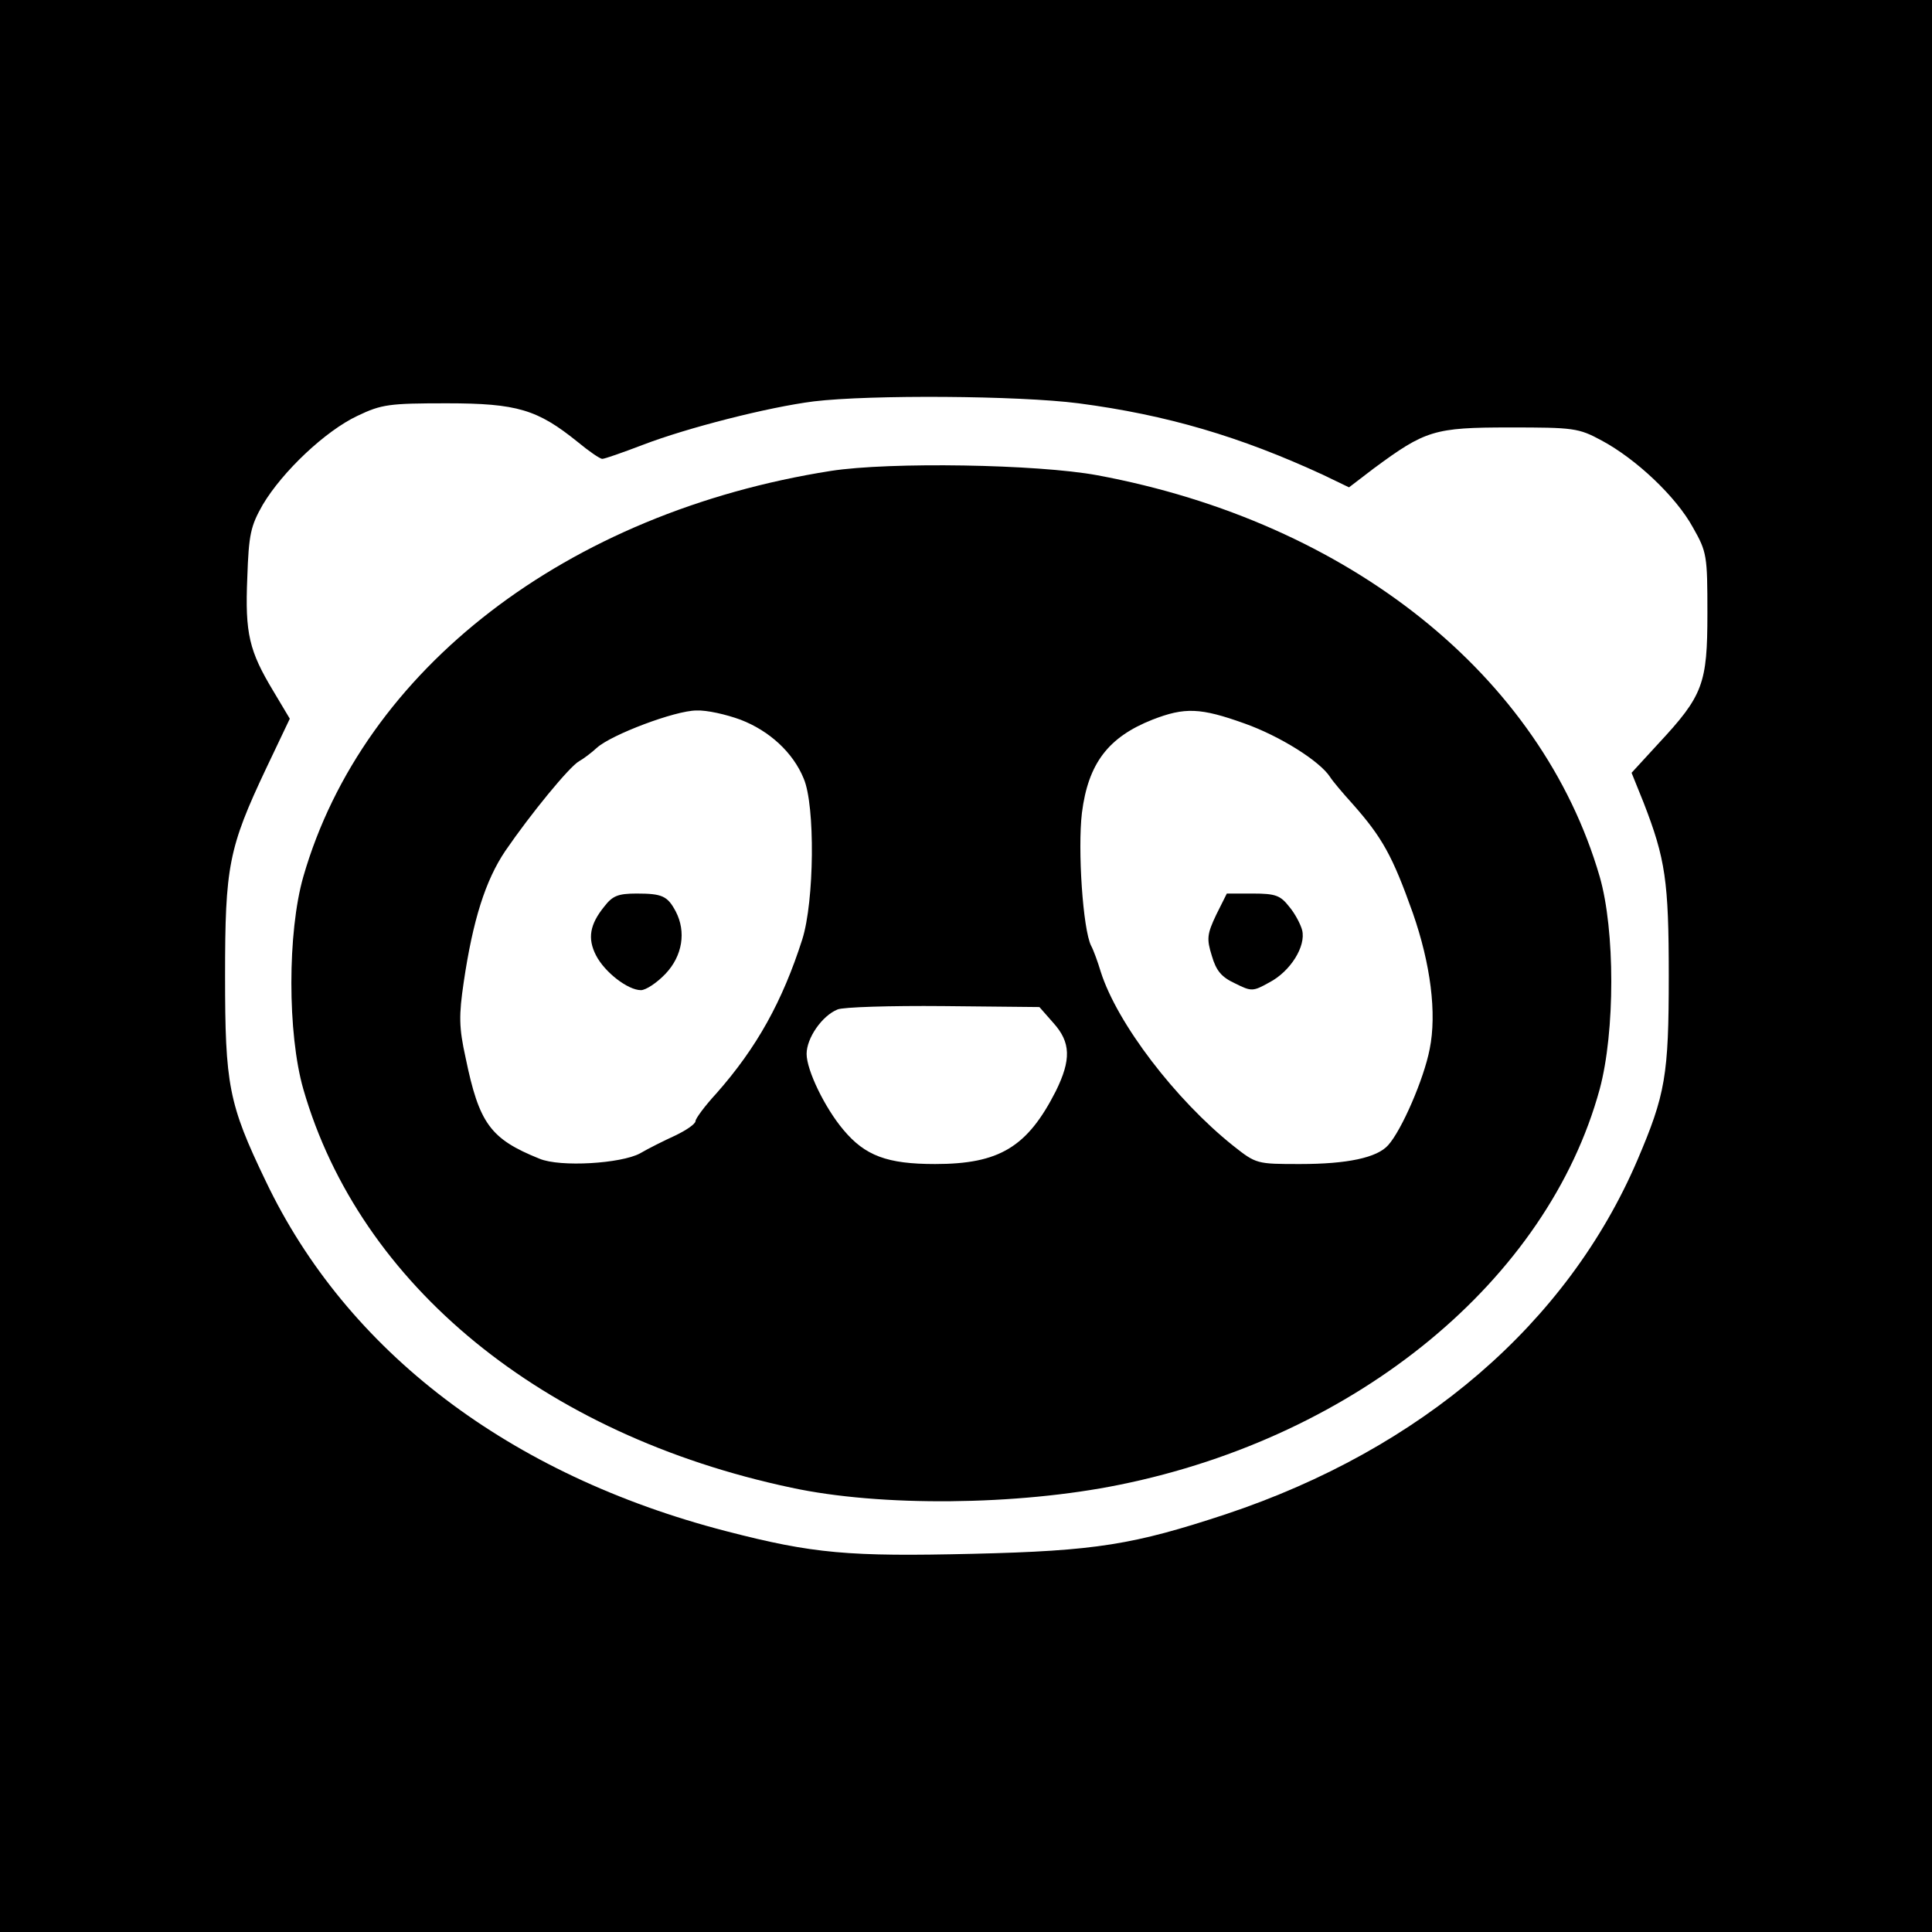
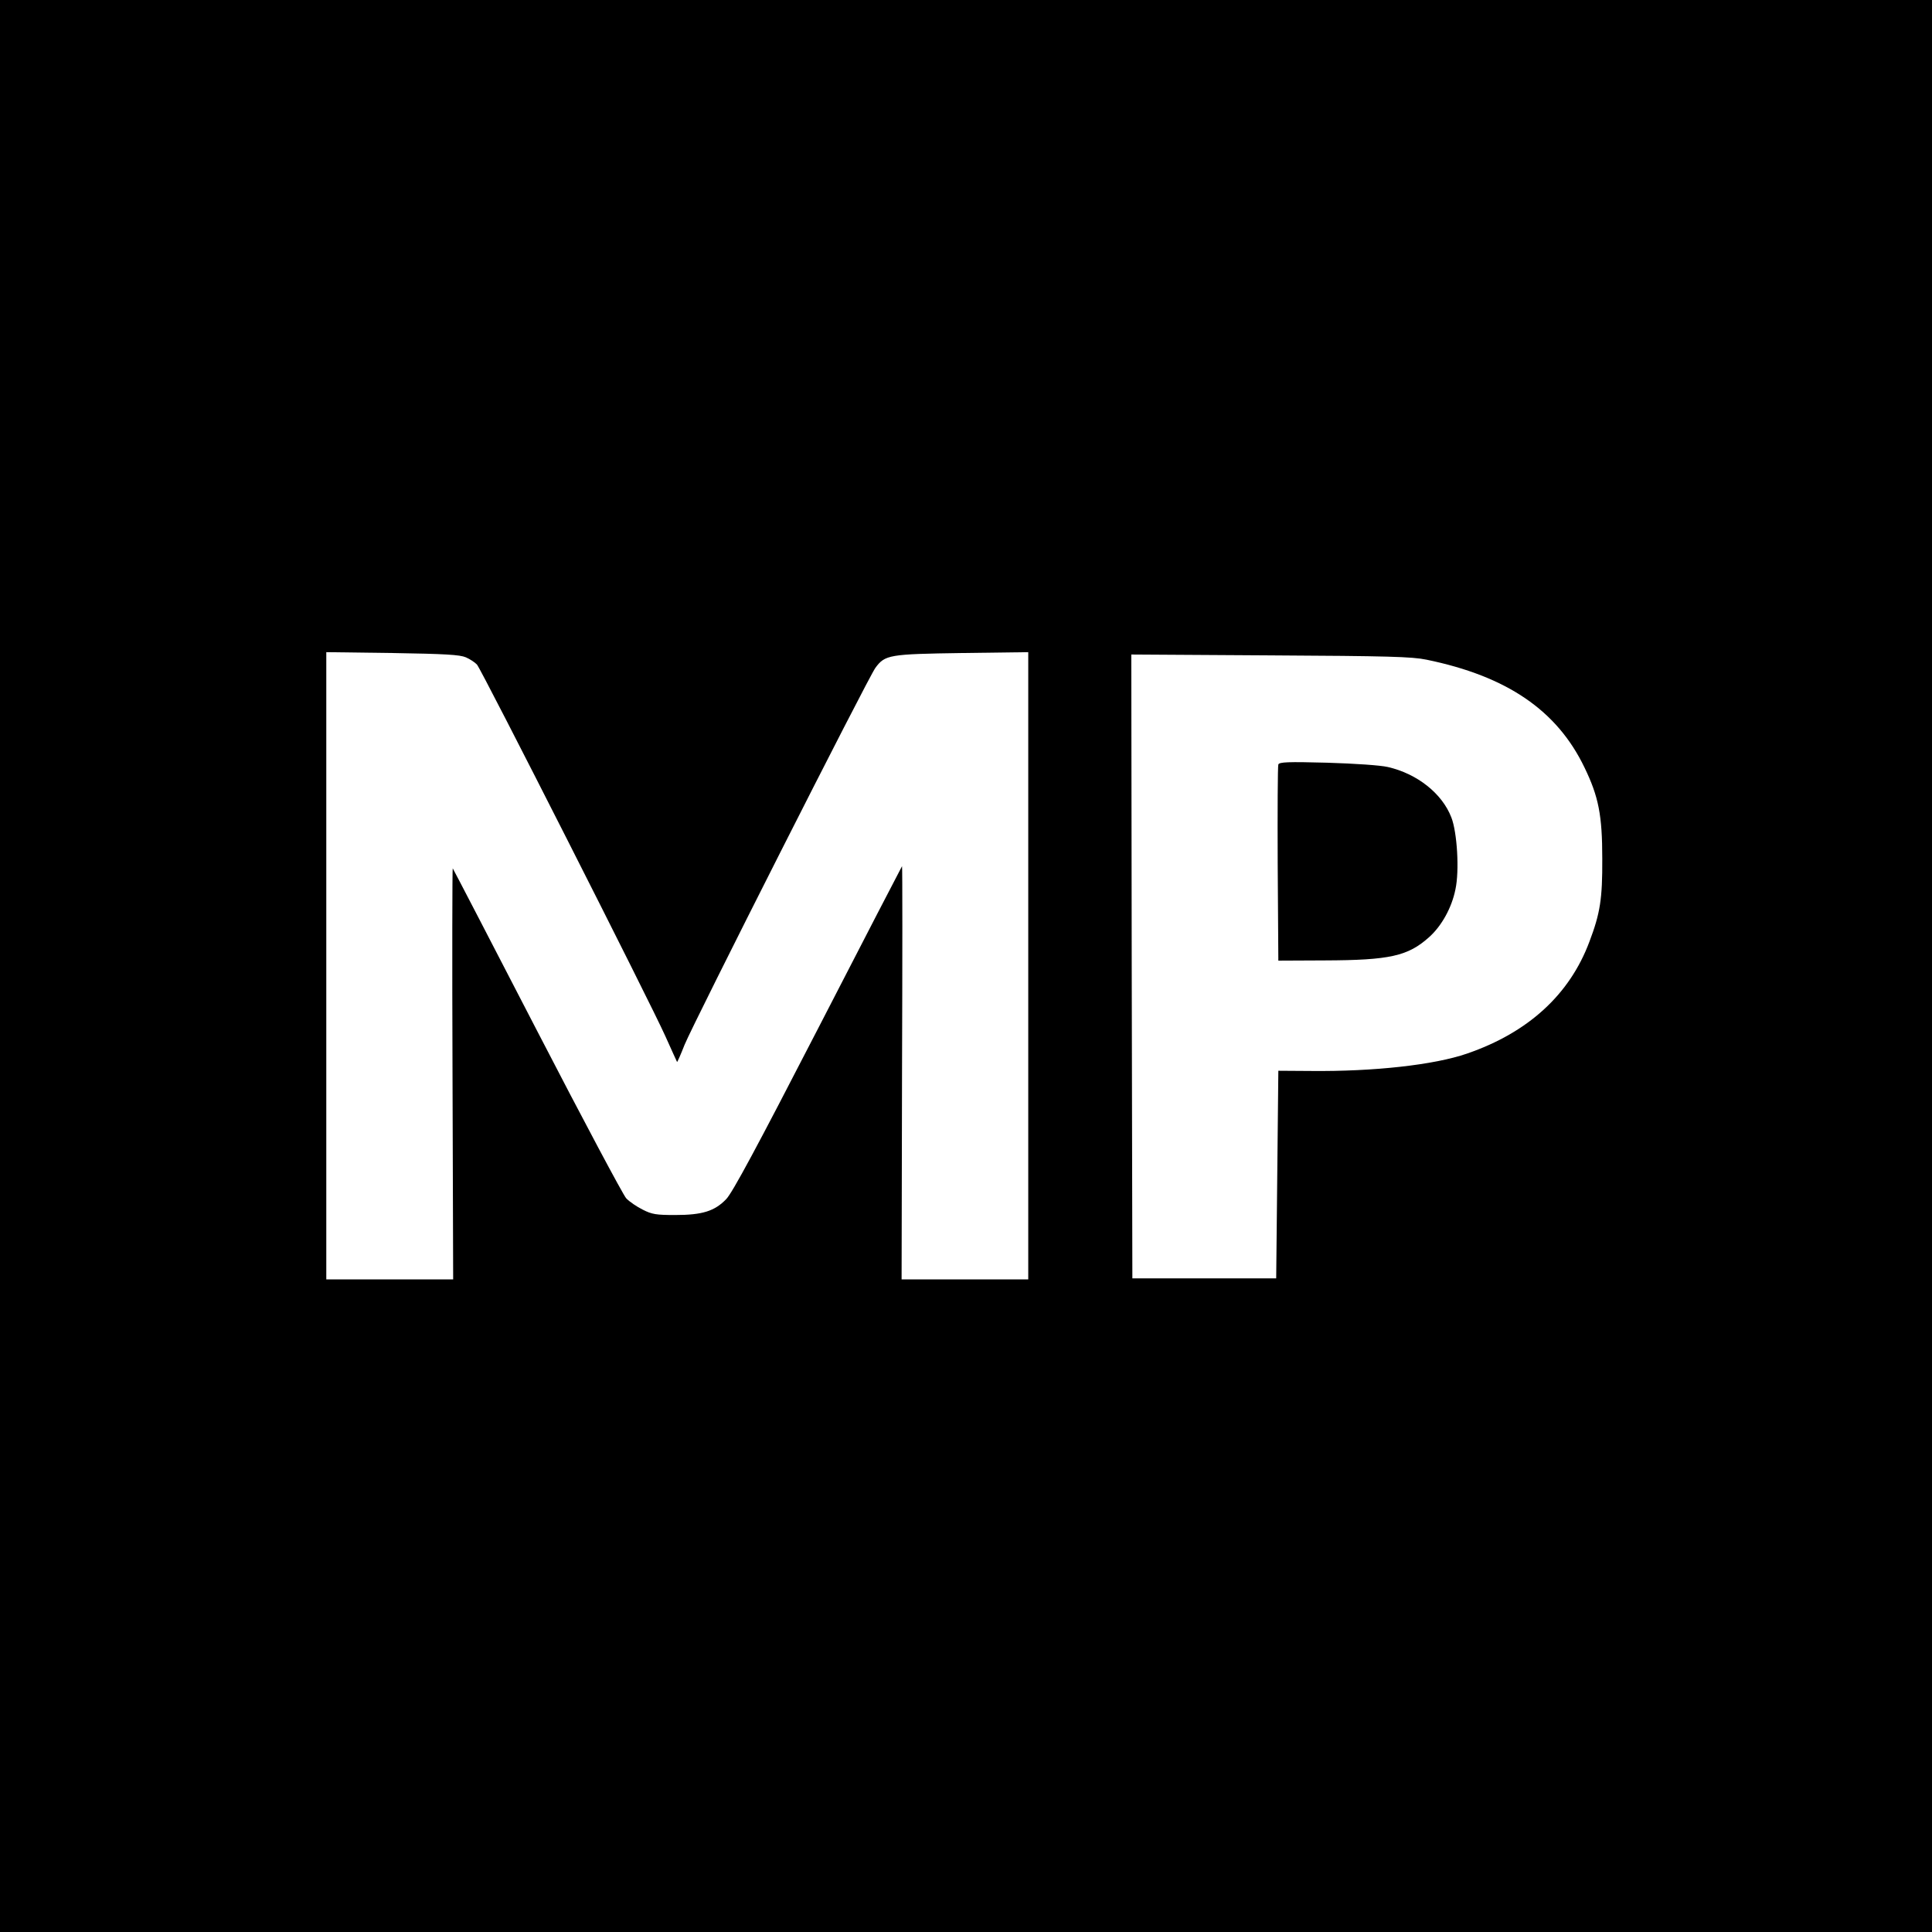
- <svg xmlns="http://www.w3.org/2000/svg" version="1" width="533.333" height="533.333" viewBox="0 0 400 400">
-   <path d="M0 200v200h400V0H0v200zM223.3 83.5c18.3 2.4 33.5 6.9 50.6 14.8l5.4 2.6 5.1-3.9c10.7-7.9 12.5-8.5 28.1-8.5 13.3 0 14.3.1 19.1 2.7 7.1 3.8 15.4 11.6 18.9 18 2.9 5.1 3 5.8 3 17.8 0 14.6-.9 17-10.1 26.9l-5.6 6.1 2.5 6.2c4.5 11.6 5.2 16.2 5.2 35.8 0 20.7-.7 24.6-6.5 38.2-14.5 33.8-44.7 59.8-85.2 73.3-19.1 6.3-26.8 7.6-52.4 8.2-25.6.6-33 0-51.1-4.7-44.8-11.6-78.5-37.2-95.3-72.5-7.7-16-8.4-19.9-8.4-42.5s.7-26.4 8.5-42.9l4.9-10.3-3.4-5.7c-5-8.3-5.9-11.9-5.4-23.5.3-9 .7-10.7 3.2-15.1 4.1-6.9 13-15.3 19.6-18.4 5-2.4 6.6-2.6 18.5-2.6 14.6 0 18.8 1.3 27.1 8 2.3 1.9 4.6 3.5 5.1 3.5s4.2-1.3 8.4-2.9c9.1-3.5 25.9-7.8 35.4-9 11.7-1.4 42.4-1.2 54.8.4z" />
-   <path d="M172 97.5c-54.6 8.6-96.8 41-109.2 84-3.3 11.5-3.3 32.5 0 44 11.7 40.6 49.6 71.6 101 82.5 18.5 4 46.9 3.7 68-.6 49.3-10 88.6-42.4 99.4-81.9 3.2-11.9 3.2-32.9 0-44-12.1-41.6-51.8-73.4-104-83.1-12.4-2.3-43-2.8-55.2-.9zM153.3 149c6 2.3 10.9 6.8 13.1 12.2 2.4 5.6 2.2 25.4-.3 33.3-4.1 12.8-9.4 22.4-17.8 31.9-2.4 2.6-4.3 5.2-4.3 5.7 0 .6-1.9 1.9-4.2 3-2.4 1.1-5.6 2.7-7.3 3.7-3.9 2.1-16.5 2.9-20.8 1.1-10.2-4.1-12.5-7.3-15.3-20.9-1.4-6.3-1.4-8.8-.4-15.6 1.9-12.9 4.5-21.1 8.6-27.2 5.2-7.6 13.3-17.5 15.3-18.6.9-.5 2.5-1.7 3.7-2.8 3-2.7 16.2-7.7 20.6-7.7 2.1-.1 6.1.8 9.1 1.9zm104.4.8c7.3 2.6 15.6 7.8 17.7 11.1.5.8 2.6 3.3 4.6 5.5 6.2 7 8.3 10.8 12.5 22.6 3.7 10.6 5 20.8 3.5 28.2-1.2 6.2-5.8 16.8-8.6 19.9-2.3 2.6-8.5 3.9-18.2 3.9-9 0-9.1 0-13.9-3.8-11.9-9.5-24-25.3-27.4-36-.6-2-1.5-4.5-2-5.4-1.7-3.4-2.8-19.9-1.9-27.5 1.3-10.3 5.5-15.7 14.6-19.3 6.7-2.6 9.9-2.5 19.1.8zm-39.6 62c3.6 4 3.7 7.6.5 14.1-5.9 11.6-11.7 15.1-25 15.1-9.9 0-14.5-1.7-19-7.1-3.8-4.5-7.6-12.3-7.6-15.7 0-3.3 3.2-7.9 6.4-9.2 1.1-.5 11-.8 21.9-.7l19.9.2 2.9 3.3z" />
-   <path d="M125.1 187.7c-3 3.7-3.5 6.6-1.7 10.1s6.6 7.2 9.3 7.2c1 0 3.3-1.5 5.1-3.4 3.5-3.7 4.3-8.7 2.1-12.9-1.7-3.2-2.8-3.7-8.1-3.7-3.9 0-5 .5-6.7 2.7zM251.8 189.4c-1.9 4-2 5-.9 8.5.9 3.1 2 4.4 4.8 5.7 3.4 1.7 3.7 1.7 7.1-.2 4.4-2.3 7.6-7.5 6.8-10.8-.3-1.2-1.5-3.5-2.7-4.9-1.8-2.3-2.8-2.7-7.5-2.7H254l-2.2 4.4z" />
+ <svg xmlns="http://www.w3.org/2000/svg" version="1" width="1200" height="1200" viewBox="0 0 900 900">
+   <path d="M0 450v450h900V0H0v450zm217-143.8c1.9.8 4.3 2.4 5.2 3.4 2.2 2.5 81.2 158.3 87.8 173.2 2.9 6.4 5.3 11.8 5.4 11.9.1.2 1.7-3.4 3.5-8 4.2-10.3 85.5-171 88.9-175.6 4.5-6.1 6.4-6.4 40.5-6.9l30.7-.4V596h-59l.2-96.4c.2-53 .2-96.3 0-96.1-.1.1-17.8 34.2-39.1 75.6-28.5 55.3-39.9 76.5-42.8 79.5-5.4 5.6-11.1 7.4-23.8 7.4-8.8 0-10.8-.3-15.1-2.5-2.8-1.4-6.2-3.7-7.7-5.3-1.4-1.5-20.1-36.6-41.5-78s-39.1-75.5-39.3-75.7c-.2-.2-.3 42.8-.1 95.6l.3 95.9H152V303.8l30.8.4c24.6.4 31.4.8 34.2 2zm447.5 1.1c37.5 7.7 60.8 23.6 73.6 50.2 6.6 13.6 8.3 22.3 8.3 42.5.1 18.8-1 25.5-6 38.7-9.2 24.6-28.5 42.3-57 52.1-15.3 5.3-43.5 8.4-72.7 8.1l-15.2-.1-.5 48.4-.5 48.3h-67l-.3-145.3-.2-145.3 64.7.4c55.1.3 66 .6 72.8 2z" />
+   <path d="M595.5 356.1c-.3.8-.4 21.6-.3 46.4l.3 45 21.5-.1c30.5-.1 38.9-2 48.8-10.9 5.8-5.2 10.5-13.7 12.2-22.2 1.9-8.7.8-26.6-1.9-33.5-4.3-11.2-16-20.4-29.6-23.5-3.5-.8-15.1-1.6-28.2-2-18.5-.5-22.3-.3-22.8.8z" />
</svg>
